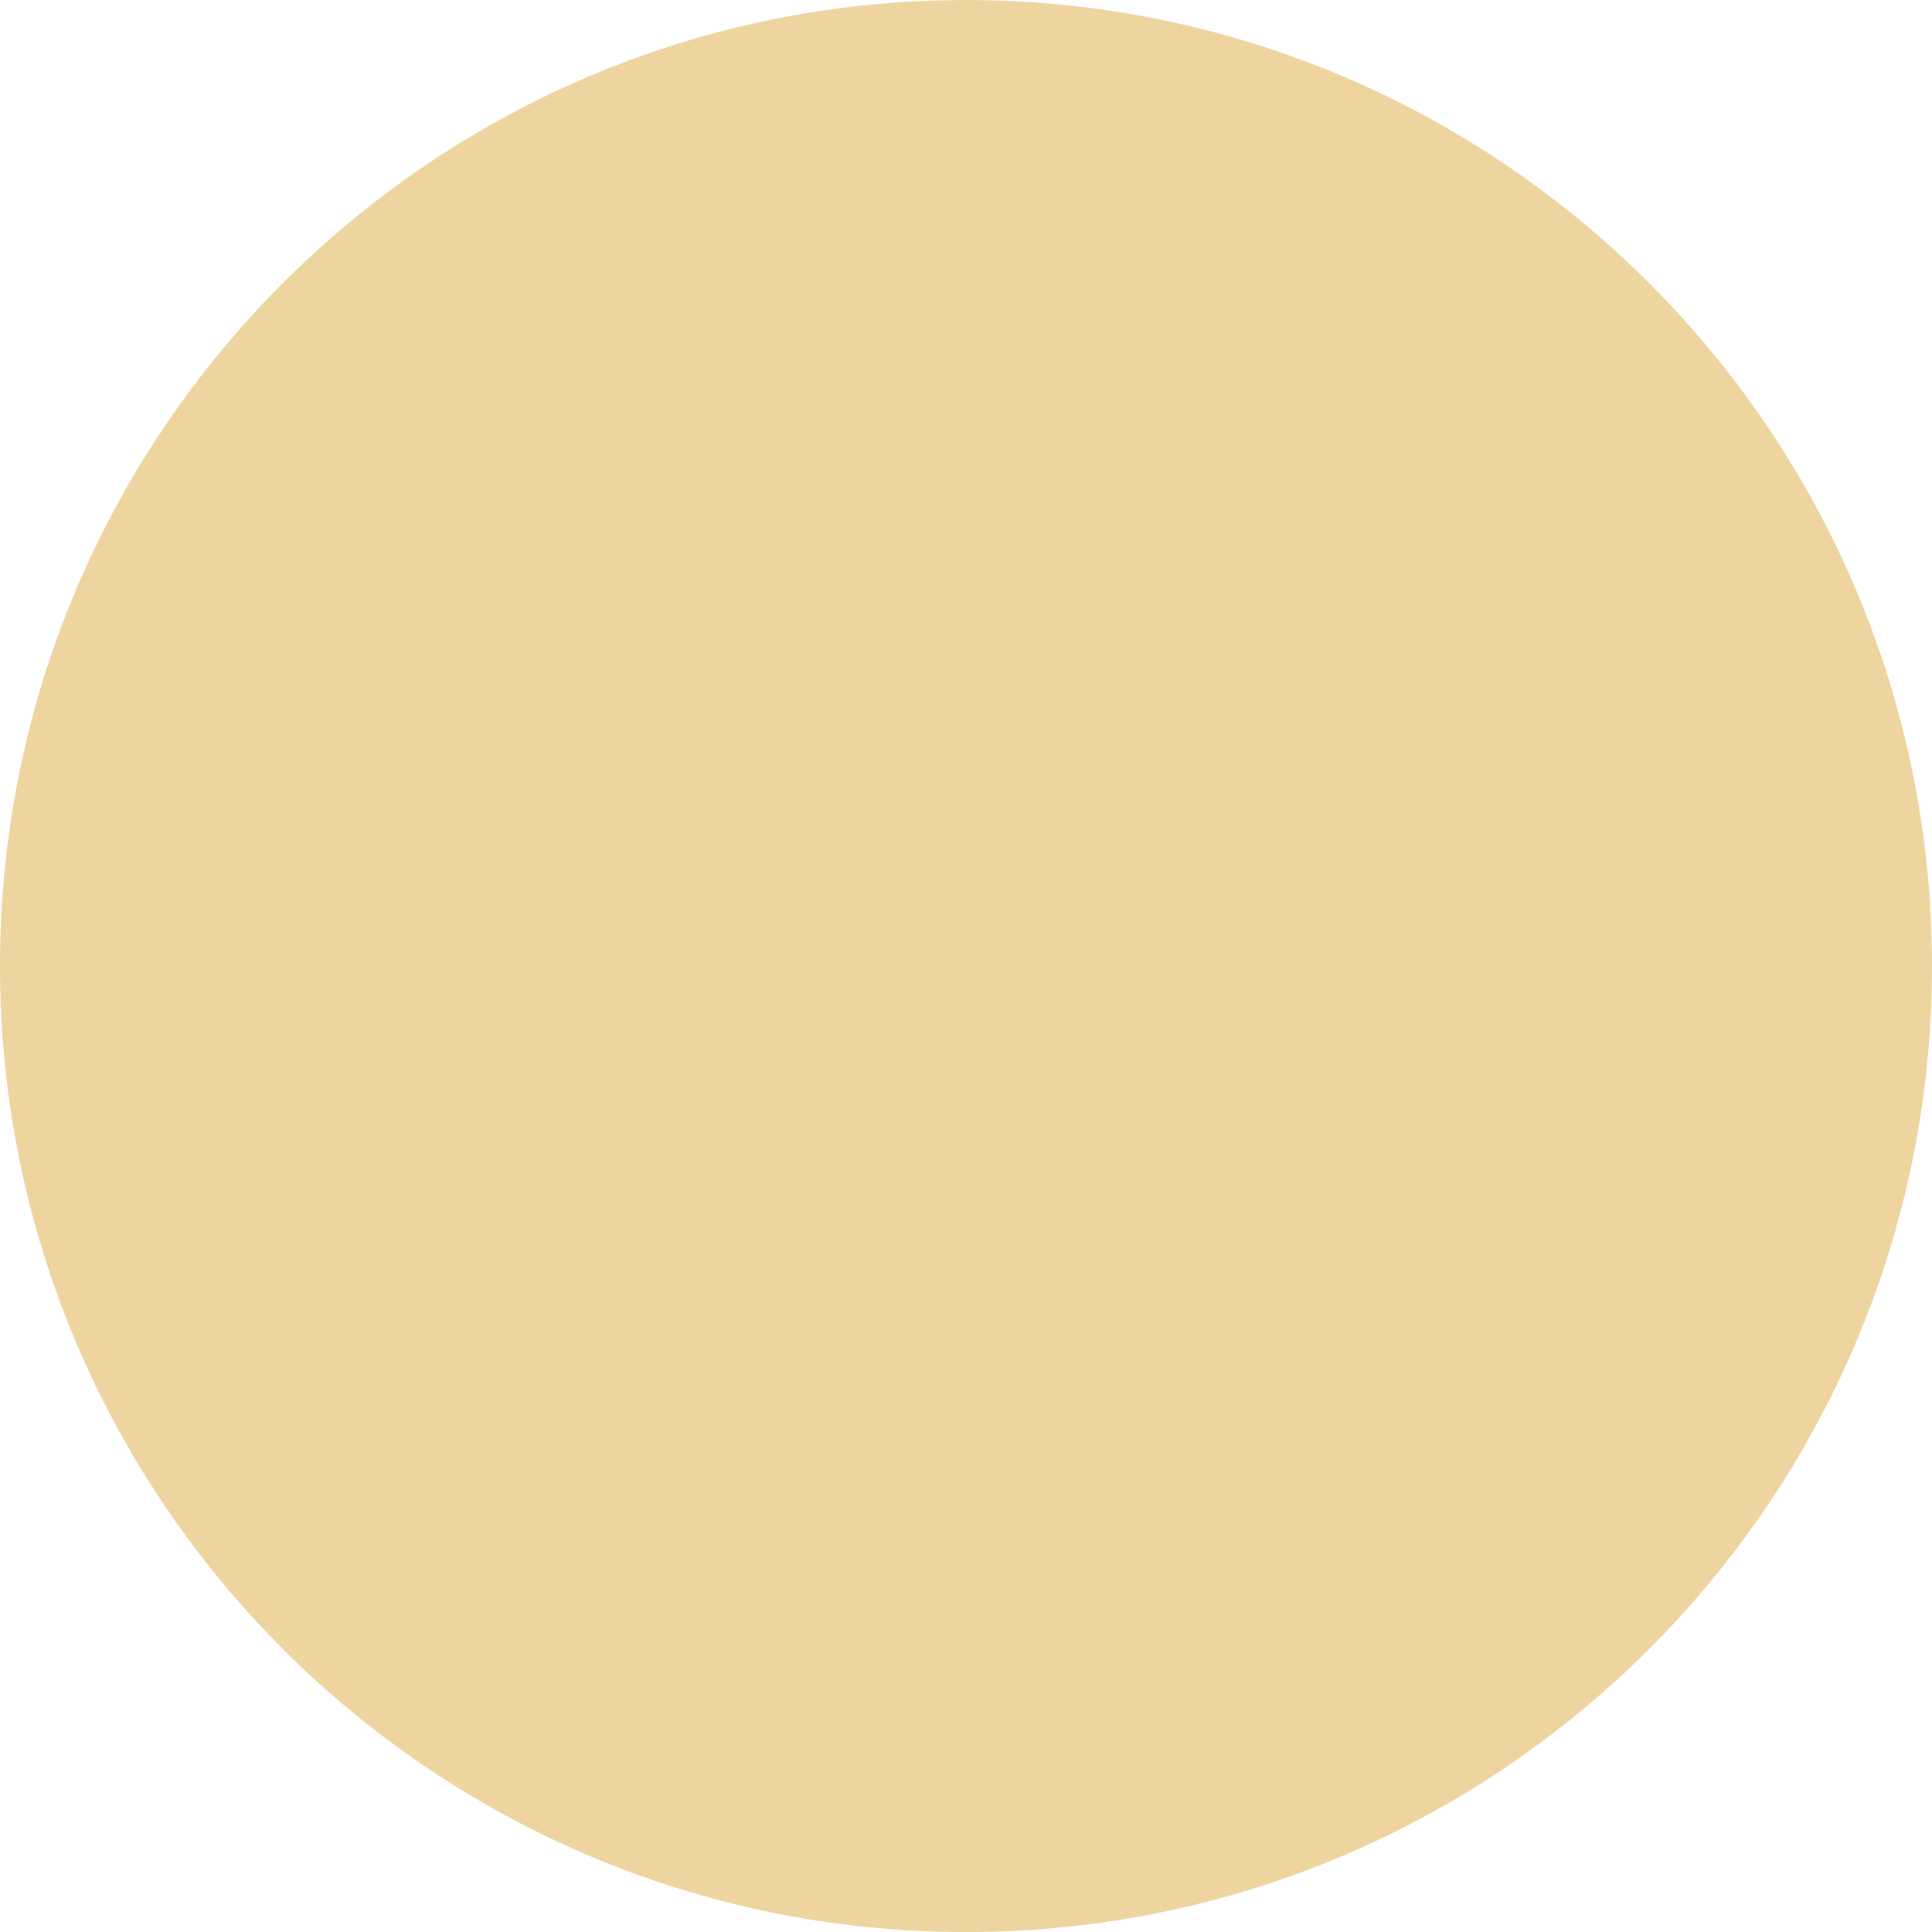
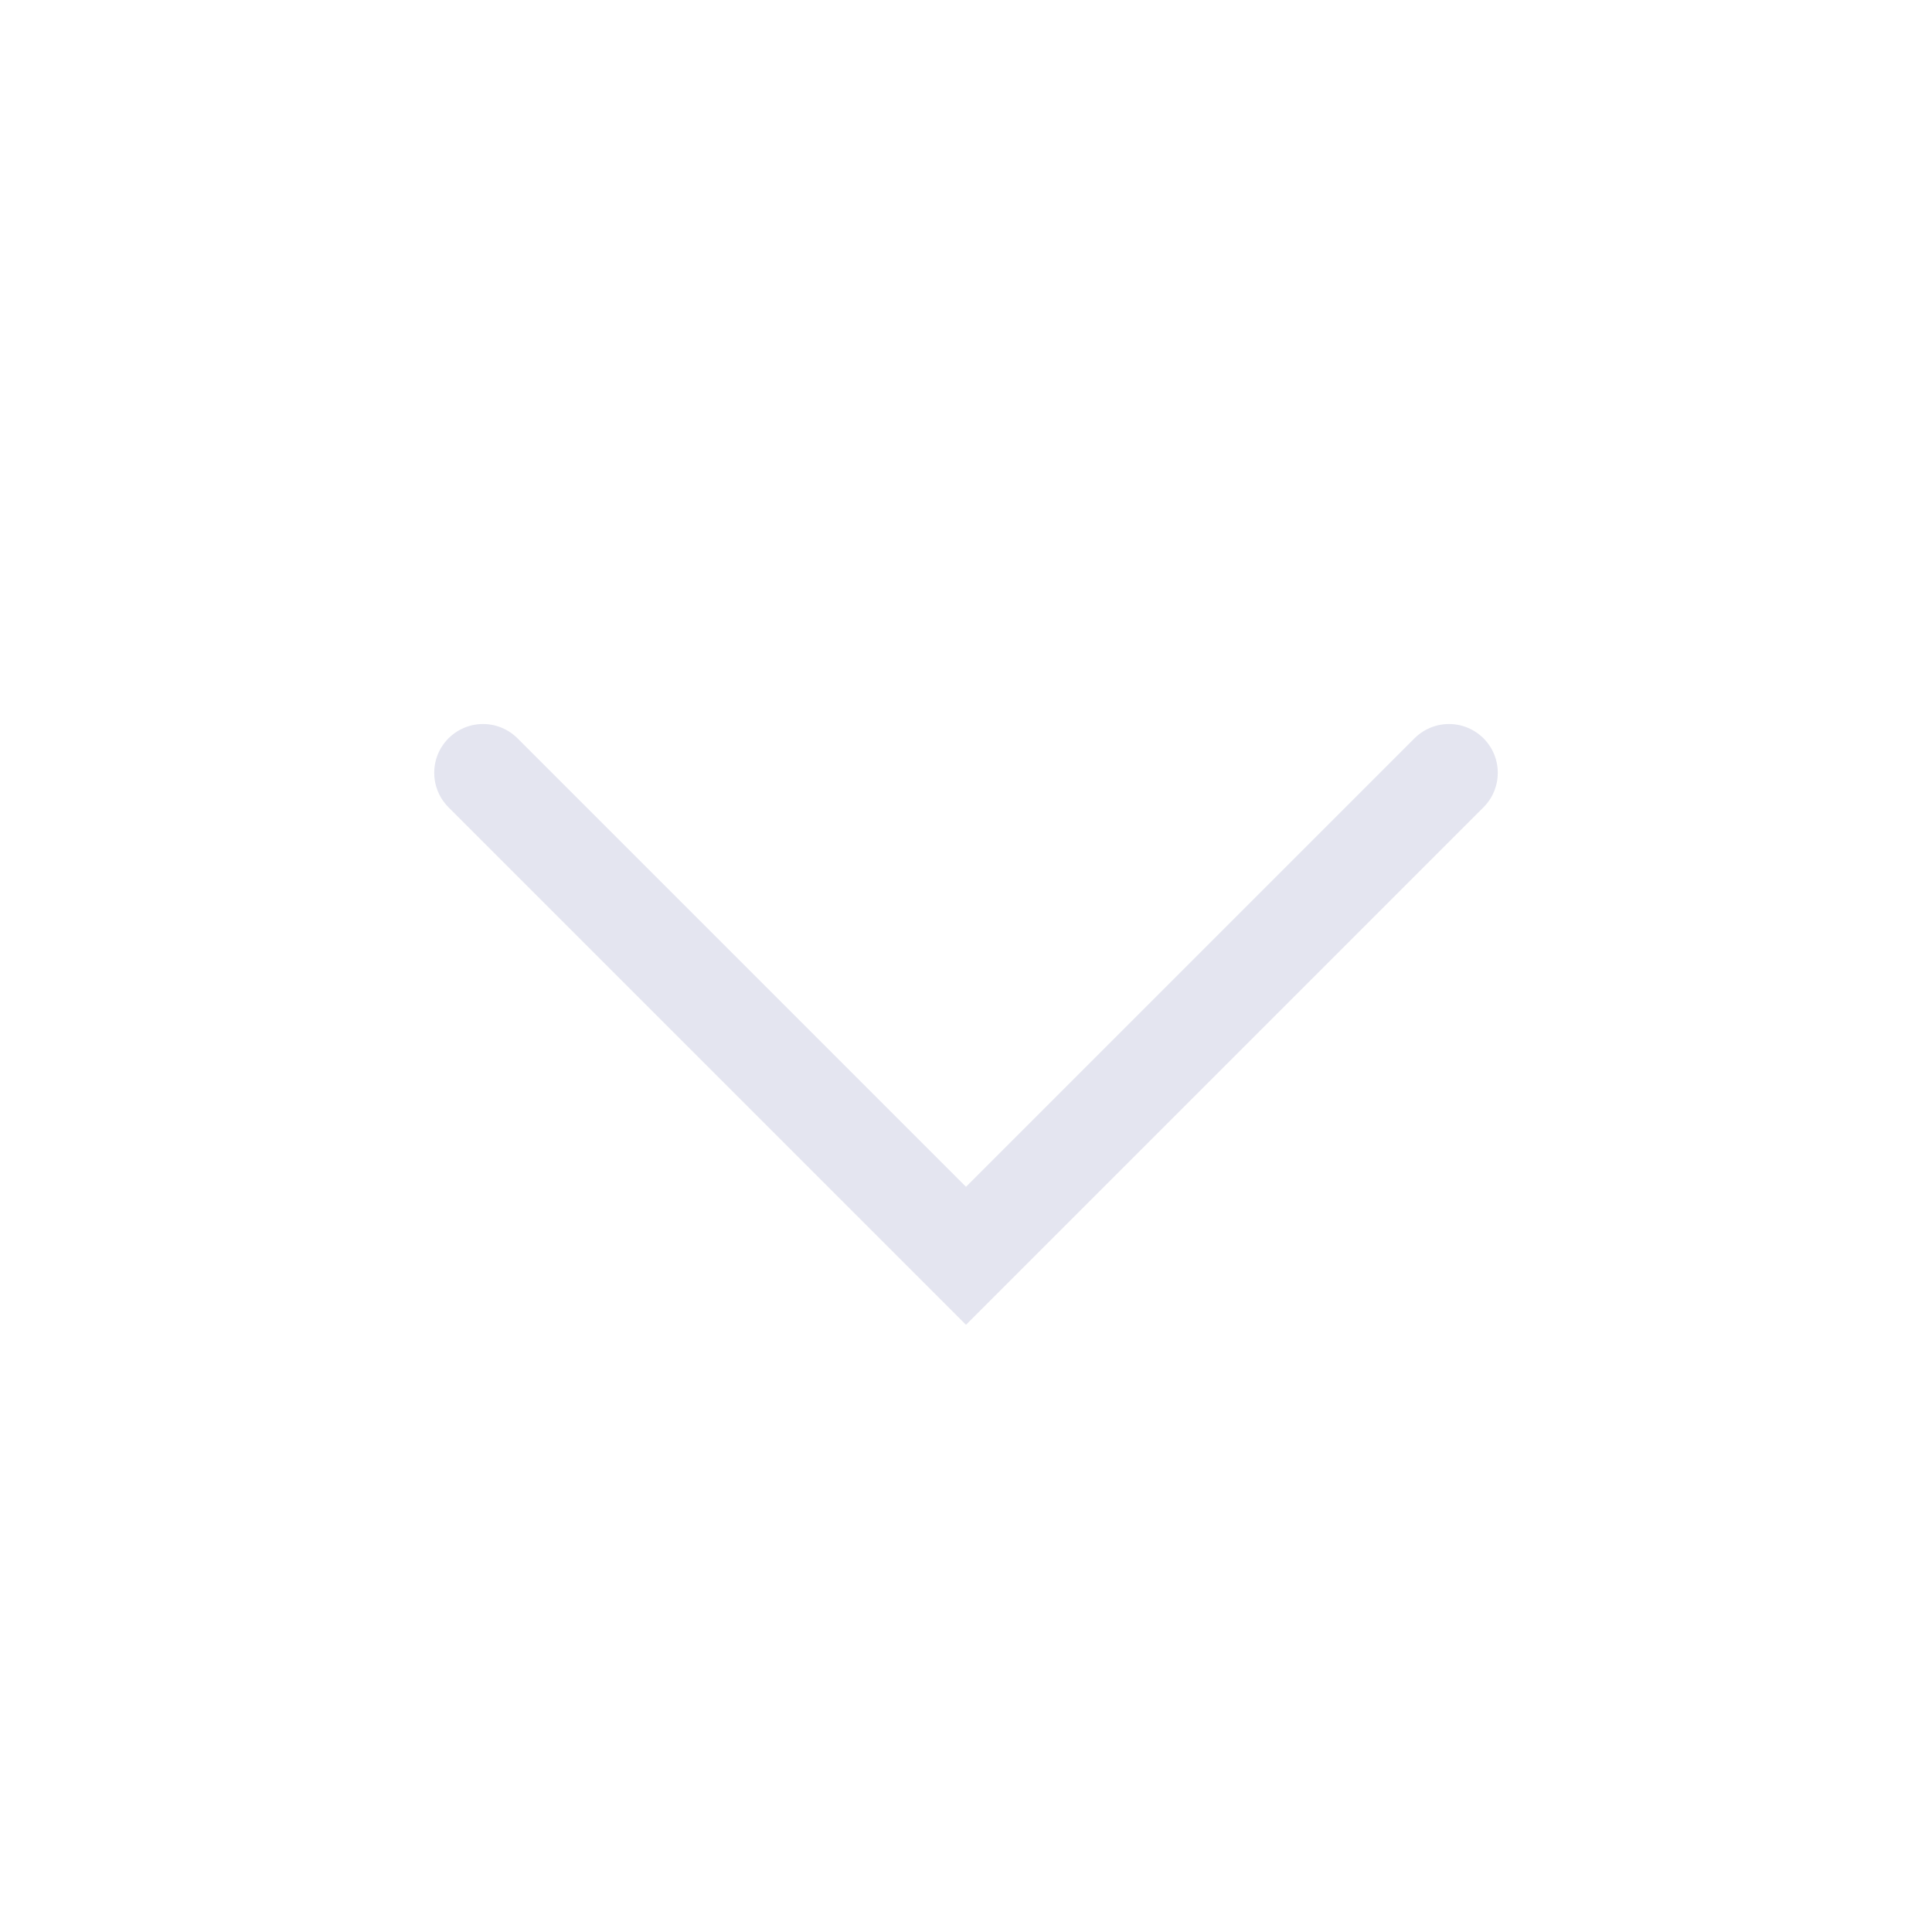
<svg xmlns="http://www.w3.org/2000/svg" viewBox="0 0 50 50" version="1.2" baseProfile="tiny">
  <defs>
</defs>
  <g fill="none" stroke="black" stroke-width="1" fill-rule="evenodd" stroke-linecap="square" stroke-linejoin="bevel">
-     <g fill="#eed49f" fill-opacity="1" stroke="none" transform="matrix(0.714286,0,0,0.714286,-10.7143,-795.371)" font-family="Noto Sans" font-size="10" font-weight="400" font-style="normal">
-       <circle cx="50" cy="1148.52" r="35" />
+     <g fill="none" stroke="#000000" stroke-opacity="1" stroke-width="1" stroke-linecap="square" stroke-linejoin="bevel" transform="matrix(1,0,0,1,0,0)" font-family="Noto Sans" font-size="10" font-weight="400" font-style="normal">
+ </g>
+     <g fill="none" stroke="#e4e5f0" stroke-opacity="1" stroke-width="1.01" stroke-linecap="round" stroke-linejoin="miter" stroke-miterlimit="2" transform="matrix(2.5,0,0,2.5,2.5,2.5)" font-family="Noto Sans" font-size="10" font-weight="400" font-style="normal">
+       <polyline fill="none" vector-effect="none" points="4,7 9,12 14,7 " />
    </g>
    <g fill="none" stroke="#000000" stroke-opacity="1" stroke-width="1" stroke-linecap="square" stroke-linejoin="bevel" transform="matrix(1,0,0,1,0,0)" font-family="Noto Sans" font-size="10" font-weight="400" font-style="normal">
</g>
  </g>
</svg>
